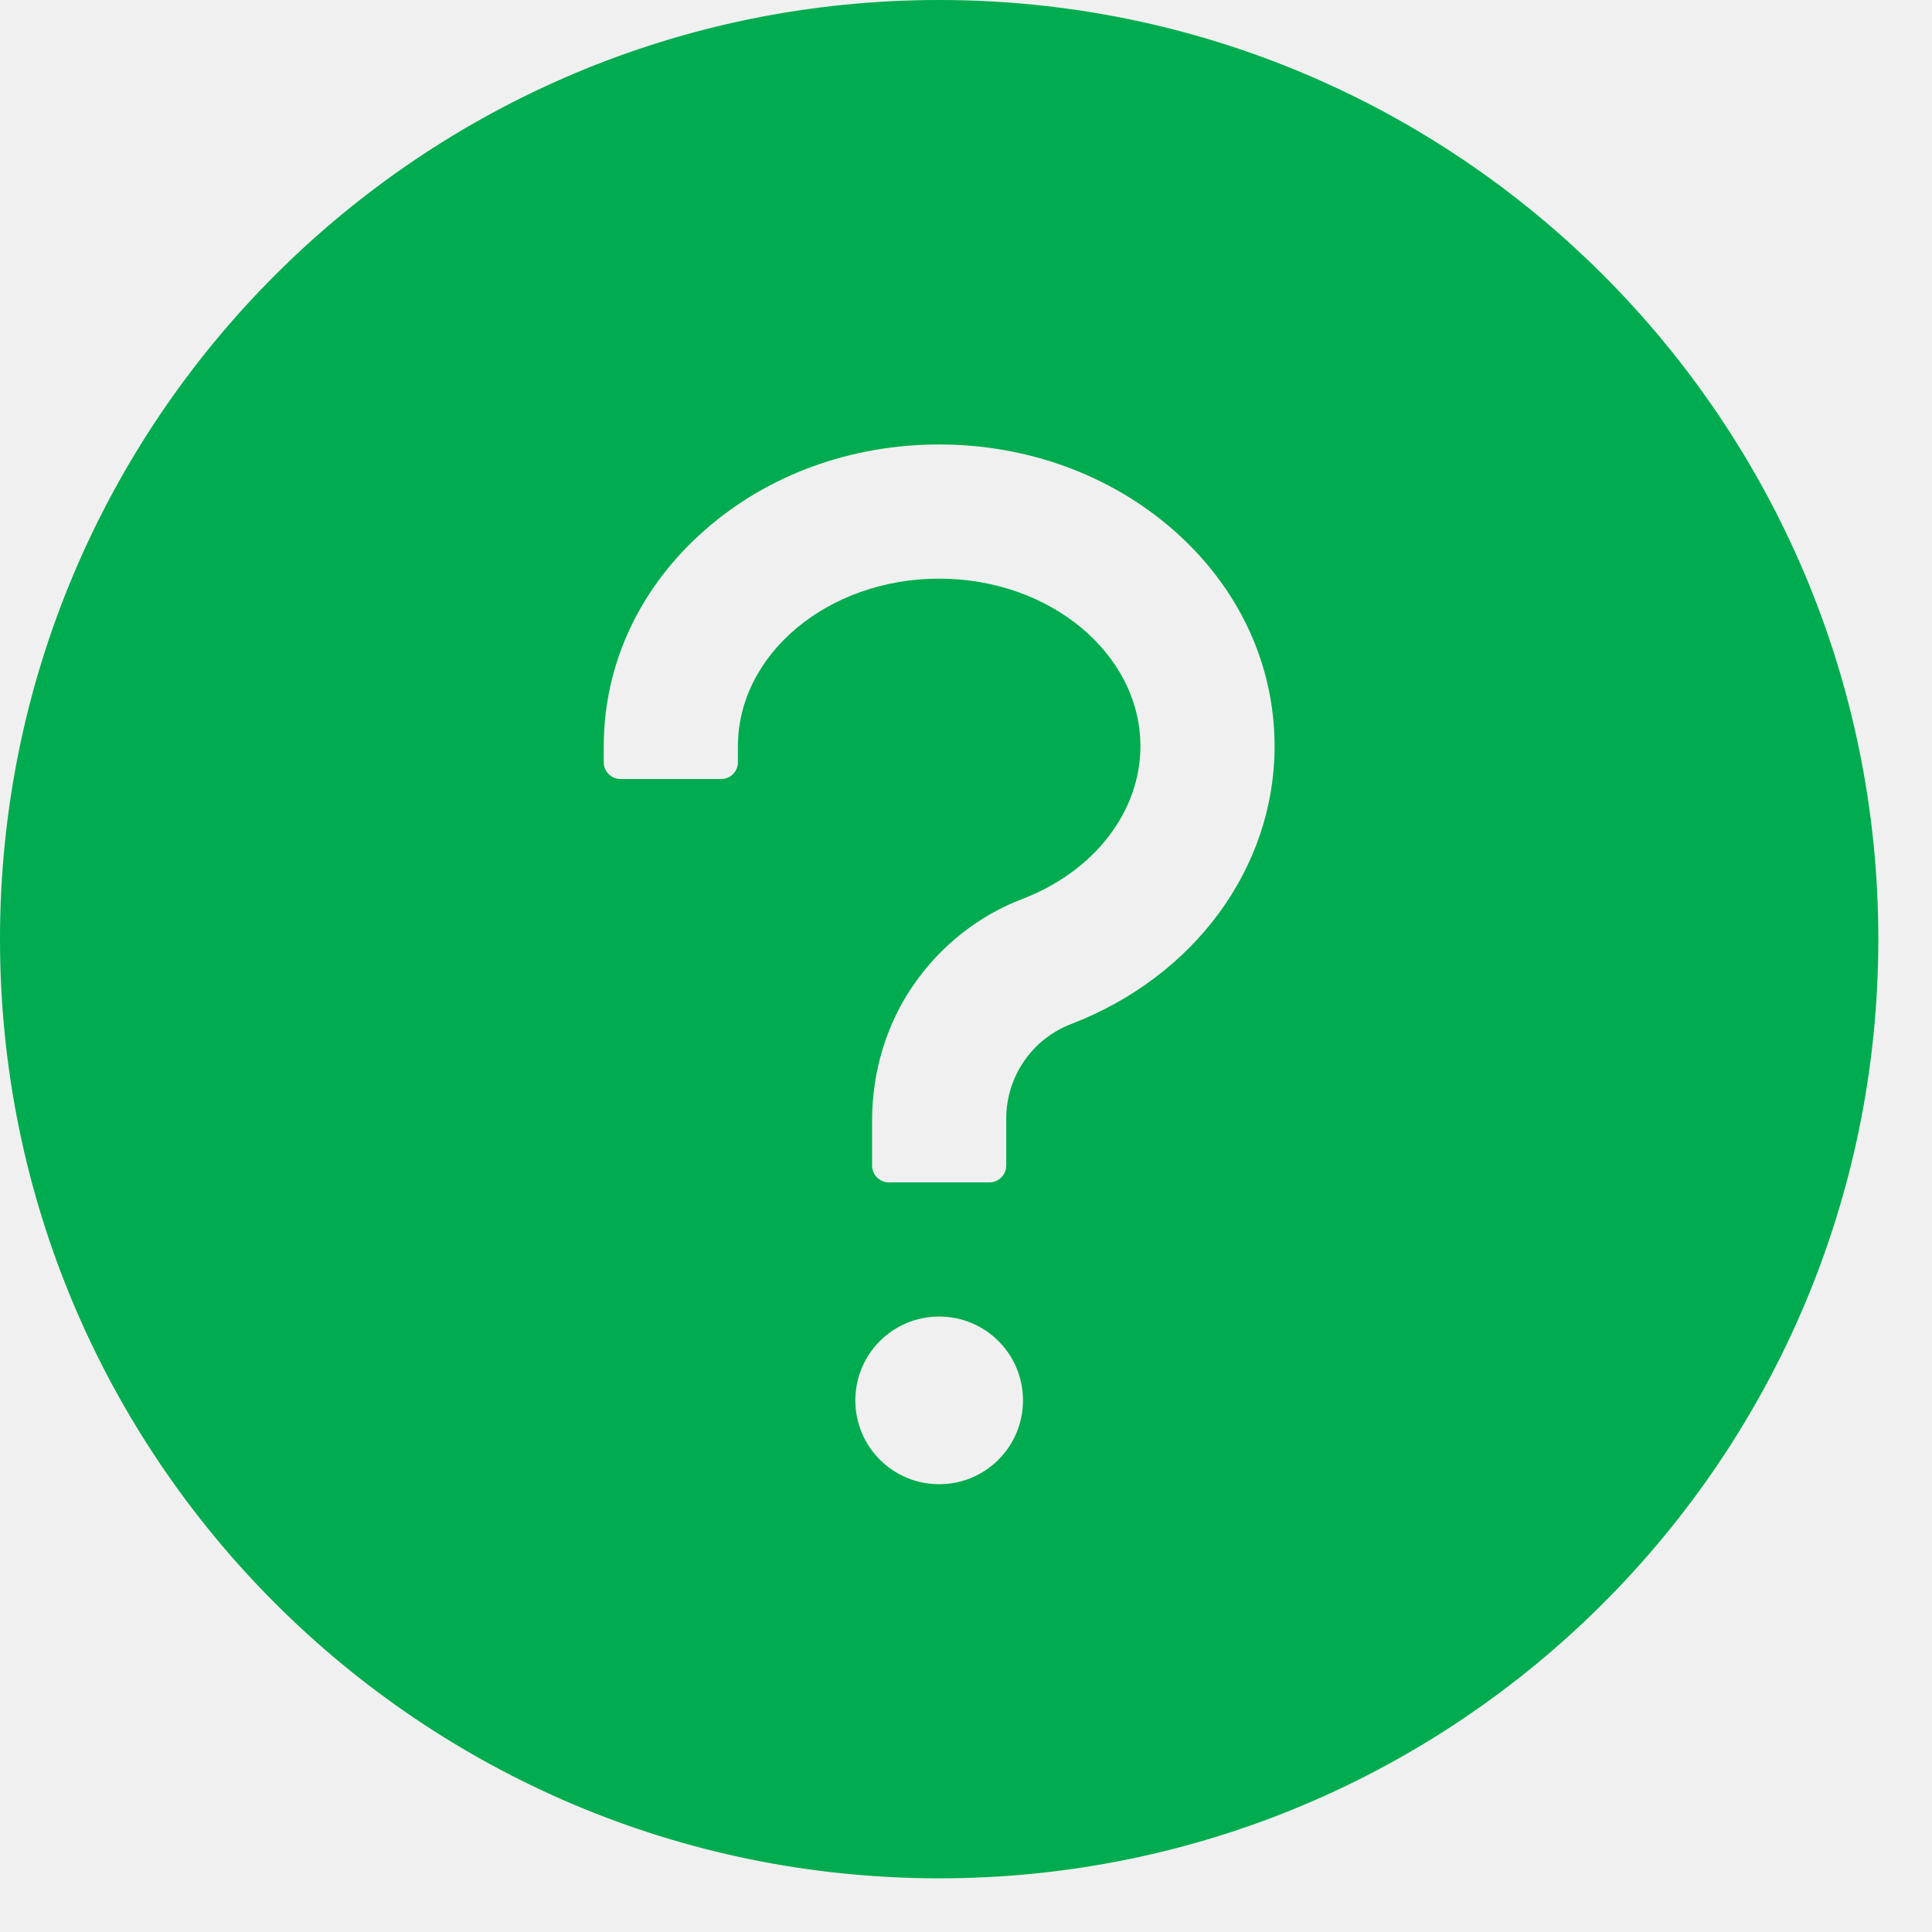
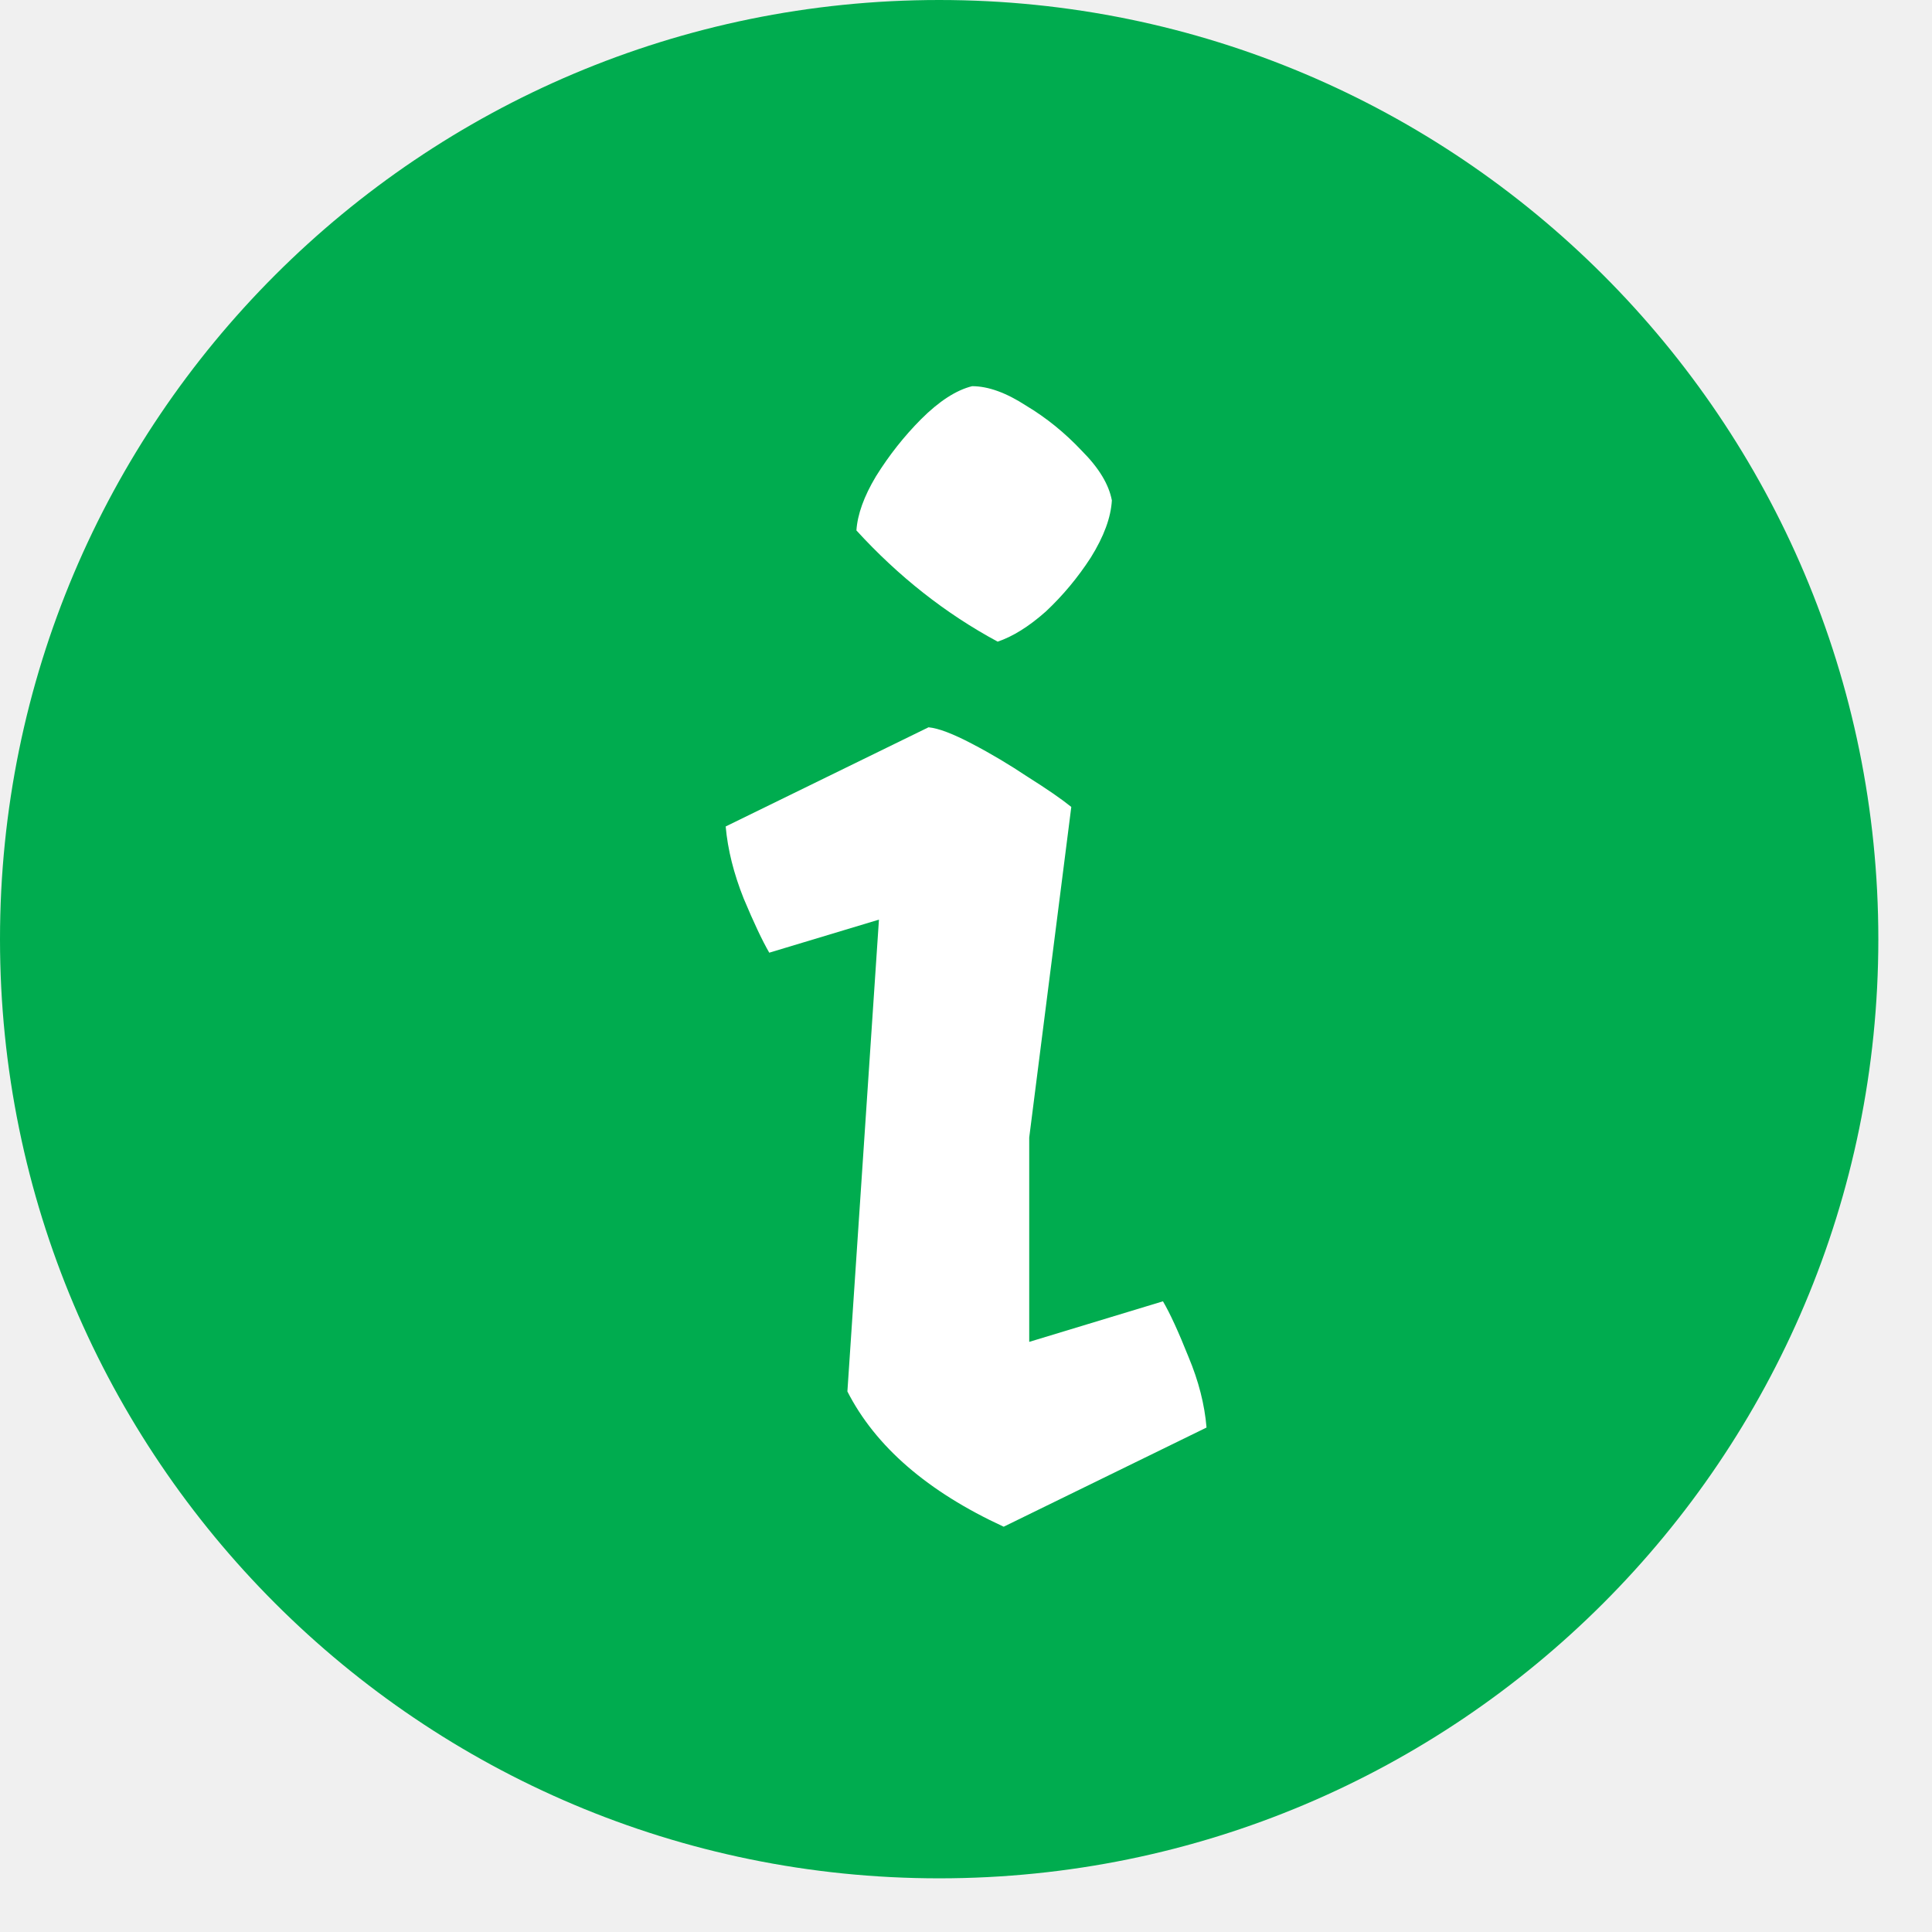
- <svg xmlns="http://www.w3.org/2000/svg" width="18" height="18" viewBox="0 0 18 18" fill="none">
-   <path d="M8.75 0C3.918 0 0 3.918 0 8.75C0 13.582 3.918 17.5 8.75 17.5C13.582 17.5 17.5 13.582 17.5 8.75C17.5 3.918 13.582 0 8.75 0ZM8.75 13.828C8.318 13.828 7.969 13.479 7.969 13.047C7.969 12.615 8.318 12.266 8.75 12.266C9.182 12.266 9.531 12.615 9.531 13.047C9.531 13.479 9.182 13.828 8.75 13.828ZM9.979 9.541C9.802 9.609 9.649 9.729 9.542 9.885C9.434 10.041 9.376 10.226 9.375 10.416V10.859C9.375 10.945 9.305 11.016 9.219 11.016H8.281C8.195 11.016 8.125 10.945 8.125 10.859V10.44C8.125 9.988 8.256 9.543 8.514 9.172C8.766 8.809 9.117 8.531 9.531 8.373C10.195 8.117 10.625 7.561 10.625 6.953C10.625 6.092 9.783 5.391 8.75 5.391C7.717 5.391 6.875 6.092 6.875 6.953V7.102C6.875 7.188 6.805 7.258 6.719 7.258H5.781C5.695 7.258 5.625 7.188 5.625 7.102V6.953C5.625 6.186 5.961 5.469 6.57 4.936C7.156 4.422 7.93 4.141 8.75 4.141C9.57 4.141 10.344 4.424 10.93 4.936C11.539 5.469 11.875 6.186 11.875 6.953C11.875 8.082 11.131 9.098 9.979 9.541Z" fill="#00AC4F" />
+ <svg xmlns="http://www.w3.org/2000/svg" width="20" height="20" viewBox="0 0 18 18" fill="none">
+   <circle cx="8.75" cy="8.75" r="8.75" fill="#00AC4F" />
+   <path d="M9.295 5.978C8.81 5.717 8.371 5.371 7.979 4.942C7.989 4.793 8.049 4.625 8.161 4.438C8.283 4.242 8.423 4.065 8.581 3.906C8.749 3.738 8.908 3.635 9.057 3.598C9.207 3.598 9.375 3.659 9.561 3.78C9.748 3.892 9.921 4.032 10.079 4.2C10.238 4.359 10.331 4.513 10.359 4.662C10.35 4.821 10.285 4.998 10.163 5.194C10.042 5.381 9.902 5.549 9.743 5.698C9.585 5.838 9.435 5.931 9.295 5.978ZM10.835 12.124C10.901 12.236 10.98 12.409 11.073 12.642C11.167 12.866 11.223 13.085 11.241 13.3L9.351 14.224C8.642 13.897 8.157 13.477 7.895 12.964L8.189 8.568L7.167 8.876C7.102 8.764 7.023 8.596 6.929 8.372C6.836 8.139 6.78 7.915 6.761 7.7L8.651 6.776C8.745 6.785 8.88 6.837 9.057 6.93C9.235 7.023 9.407 7.126 9.575 7.238C9.753 7.35 9.888 7.443 9.981 7.518L9.589 10.598V12.502L10.835 12.124Z" fill="white" />
</svg>
